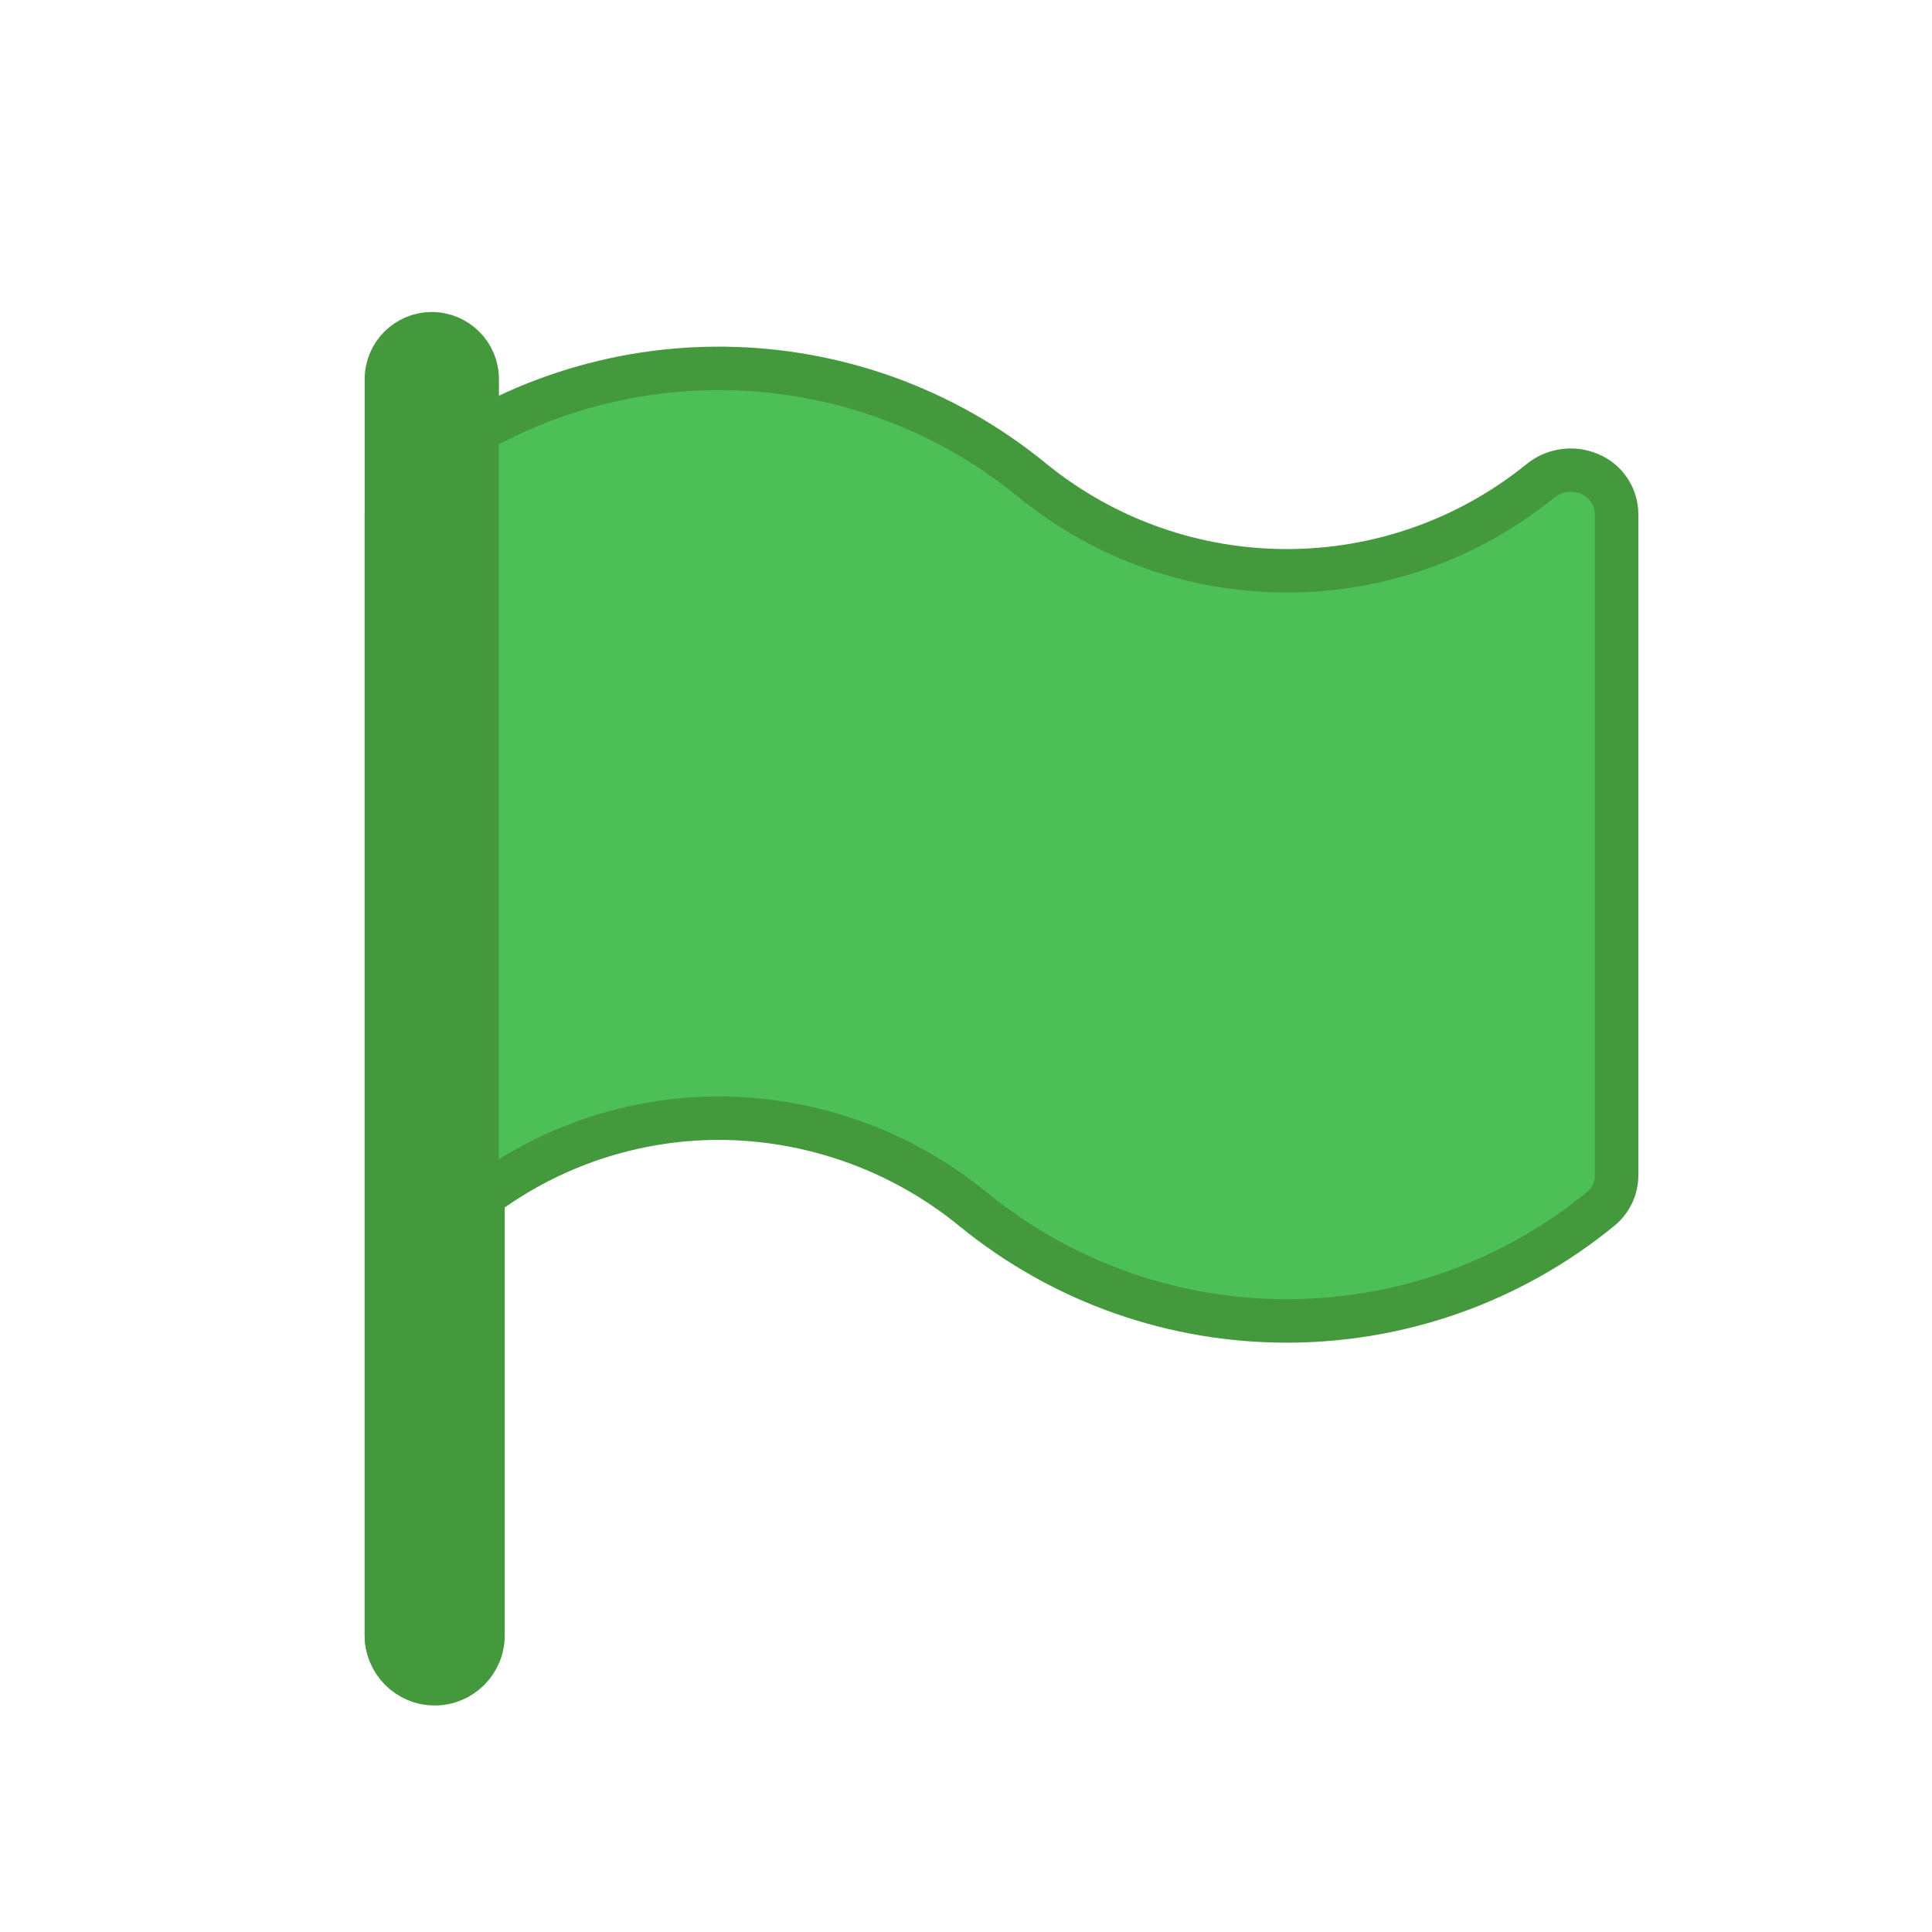
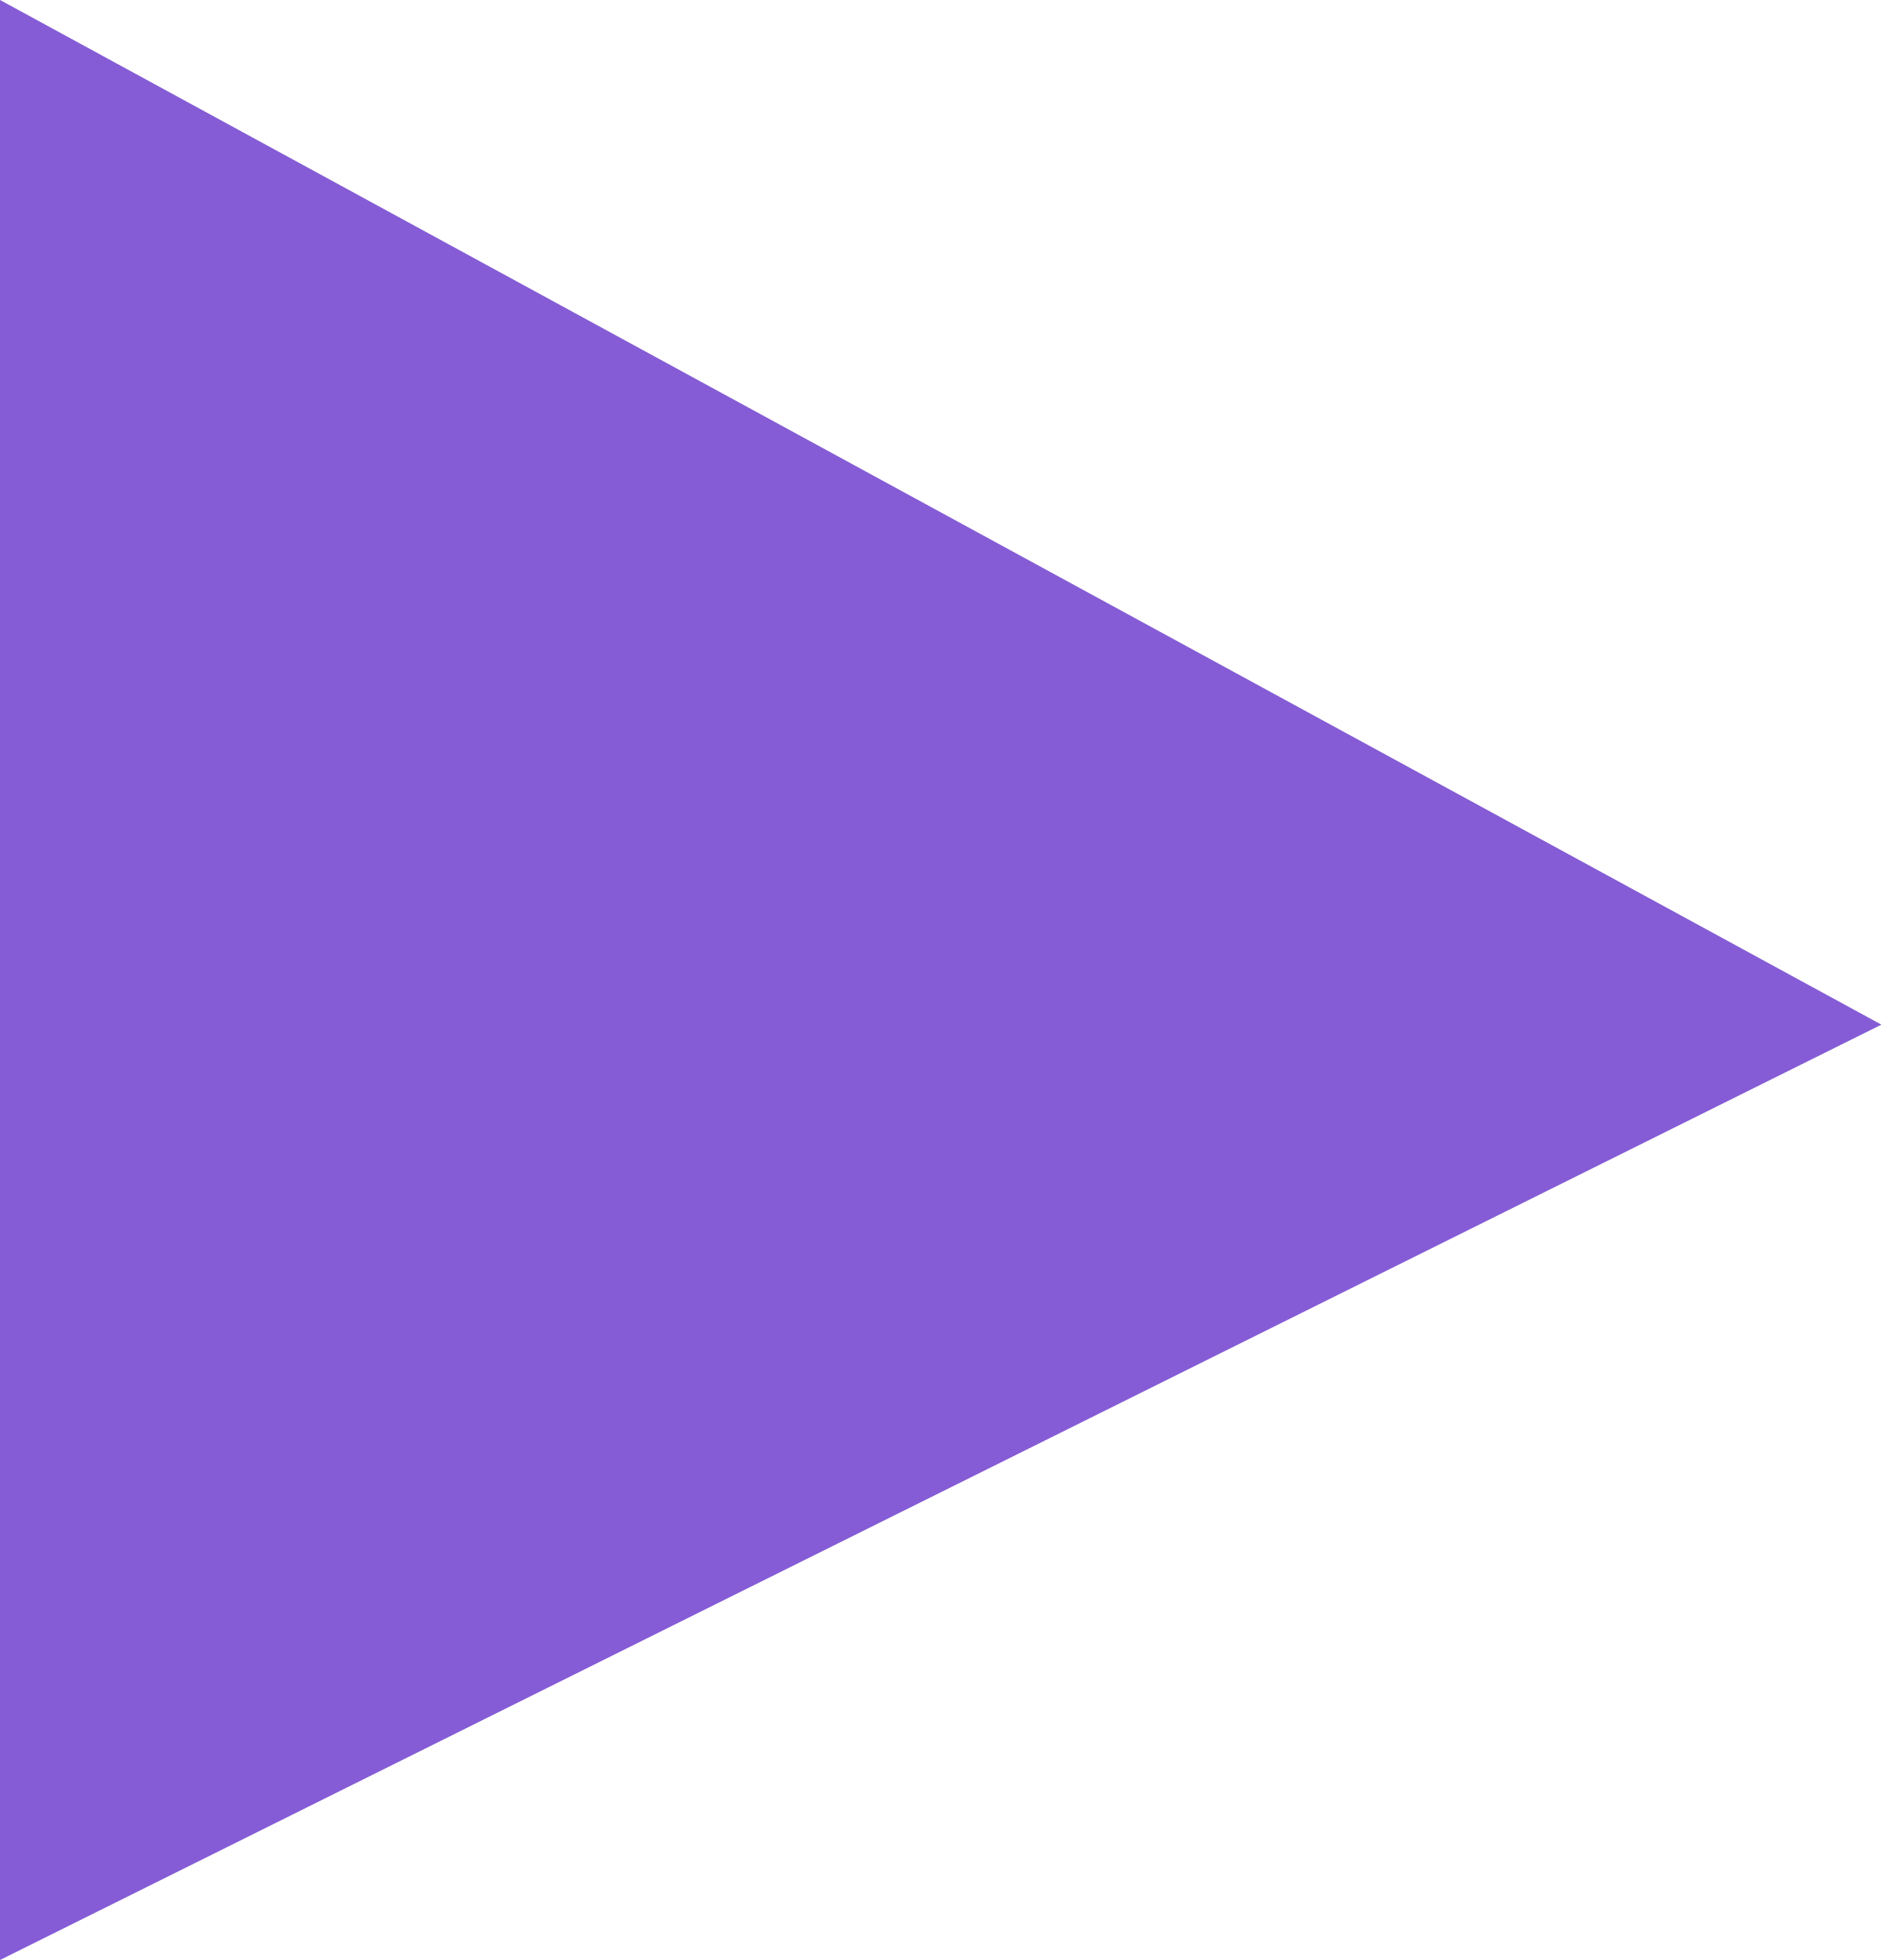
- <svg xmlns="http://www.w3.org/2000/svg" id="Icon" viewBox="0 0 40 40">
-   <path d="M33.47,10.64v13.7a0.9,0.9,0,0,1-.33.69,10.27,10.27,0,0,1-13,0,8.35,8.35,0,0,0-5.26-1.88A8.19,8.19,0,0,0,10,24.77v9.09a1,1,0,0,1-2,0V10.64a0.92,0.92,0,0,1,.61-0.87,10.25,10.25,0,0,1,12.77.18,8.34,8.34,0,0,0,10.52,0,1,1,0,0,1,1-.14A0.9,0.9,0,0,1,33.47,10.64Z" fill="#4cbf56" stroke="#45993d" stroke-linecap="round" stroke-linejoin="round" stroke-width="0.9" />
-   <rect x="8" y="6.91" width="1.88" height="27.88" rx="0.94" ry="0.94" fill="#45993d" stroke="#45993d" stroke-linecap="round" stroke-linejoin="round" stroke-width="0.9" />
+ <svg xmlns="http://www.w3.org/2000/svg" version="1.1" width="27.007" height="28.129" viewBox="0,0,27.007,28.129">
+   <g transform="translate(-227.9129,-166.793)">
+     <g fill="#855cd6" stroke="#855cd6" stroke-miterlimit="10">
+       <path d="M253.837,181.478l-25.424,12.637v-26.481z" />
+     </g>
+   </g>
</svg>
